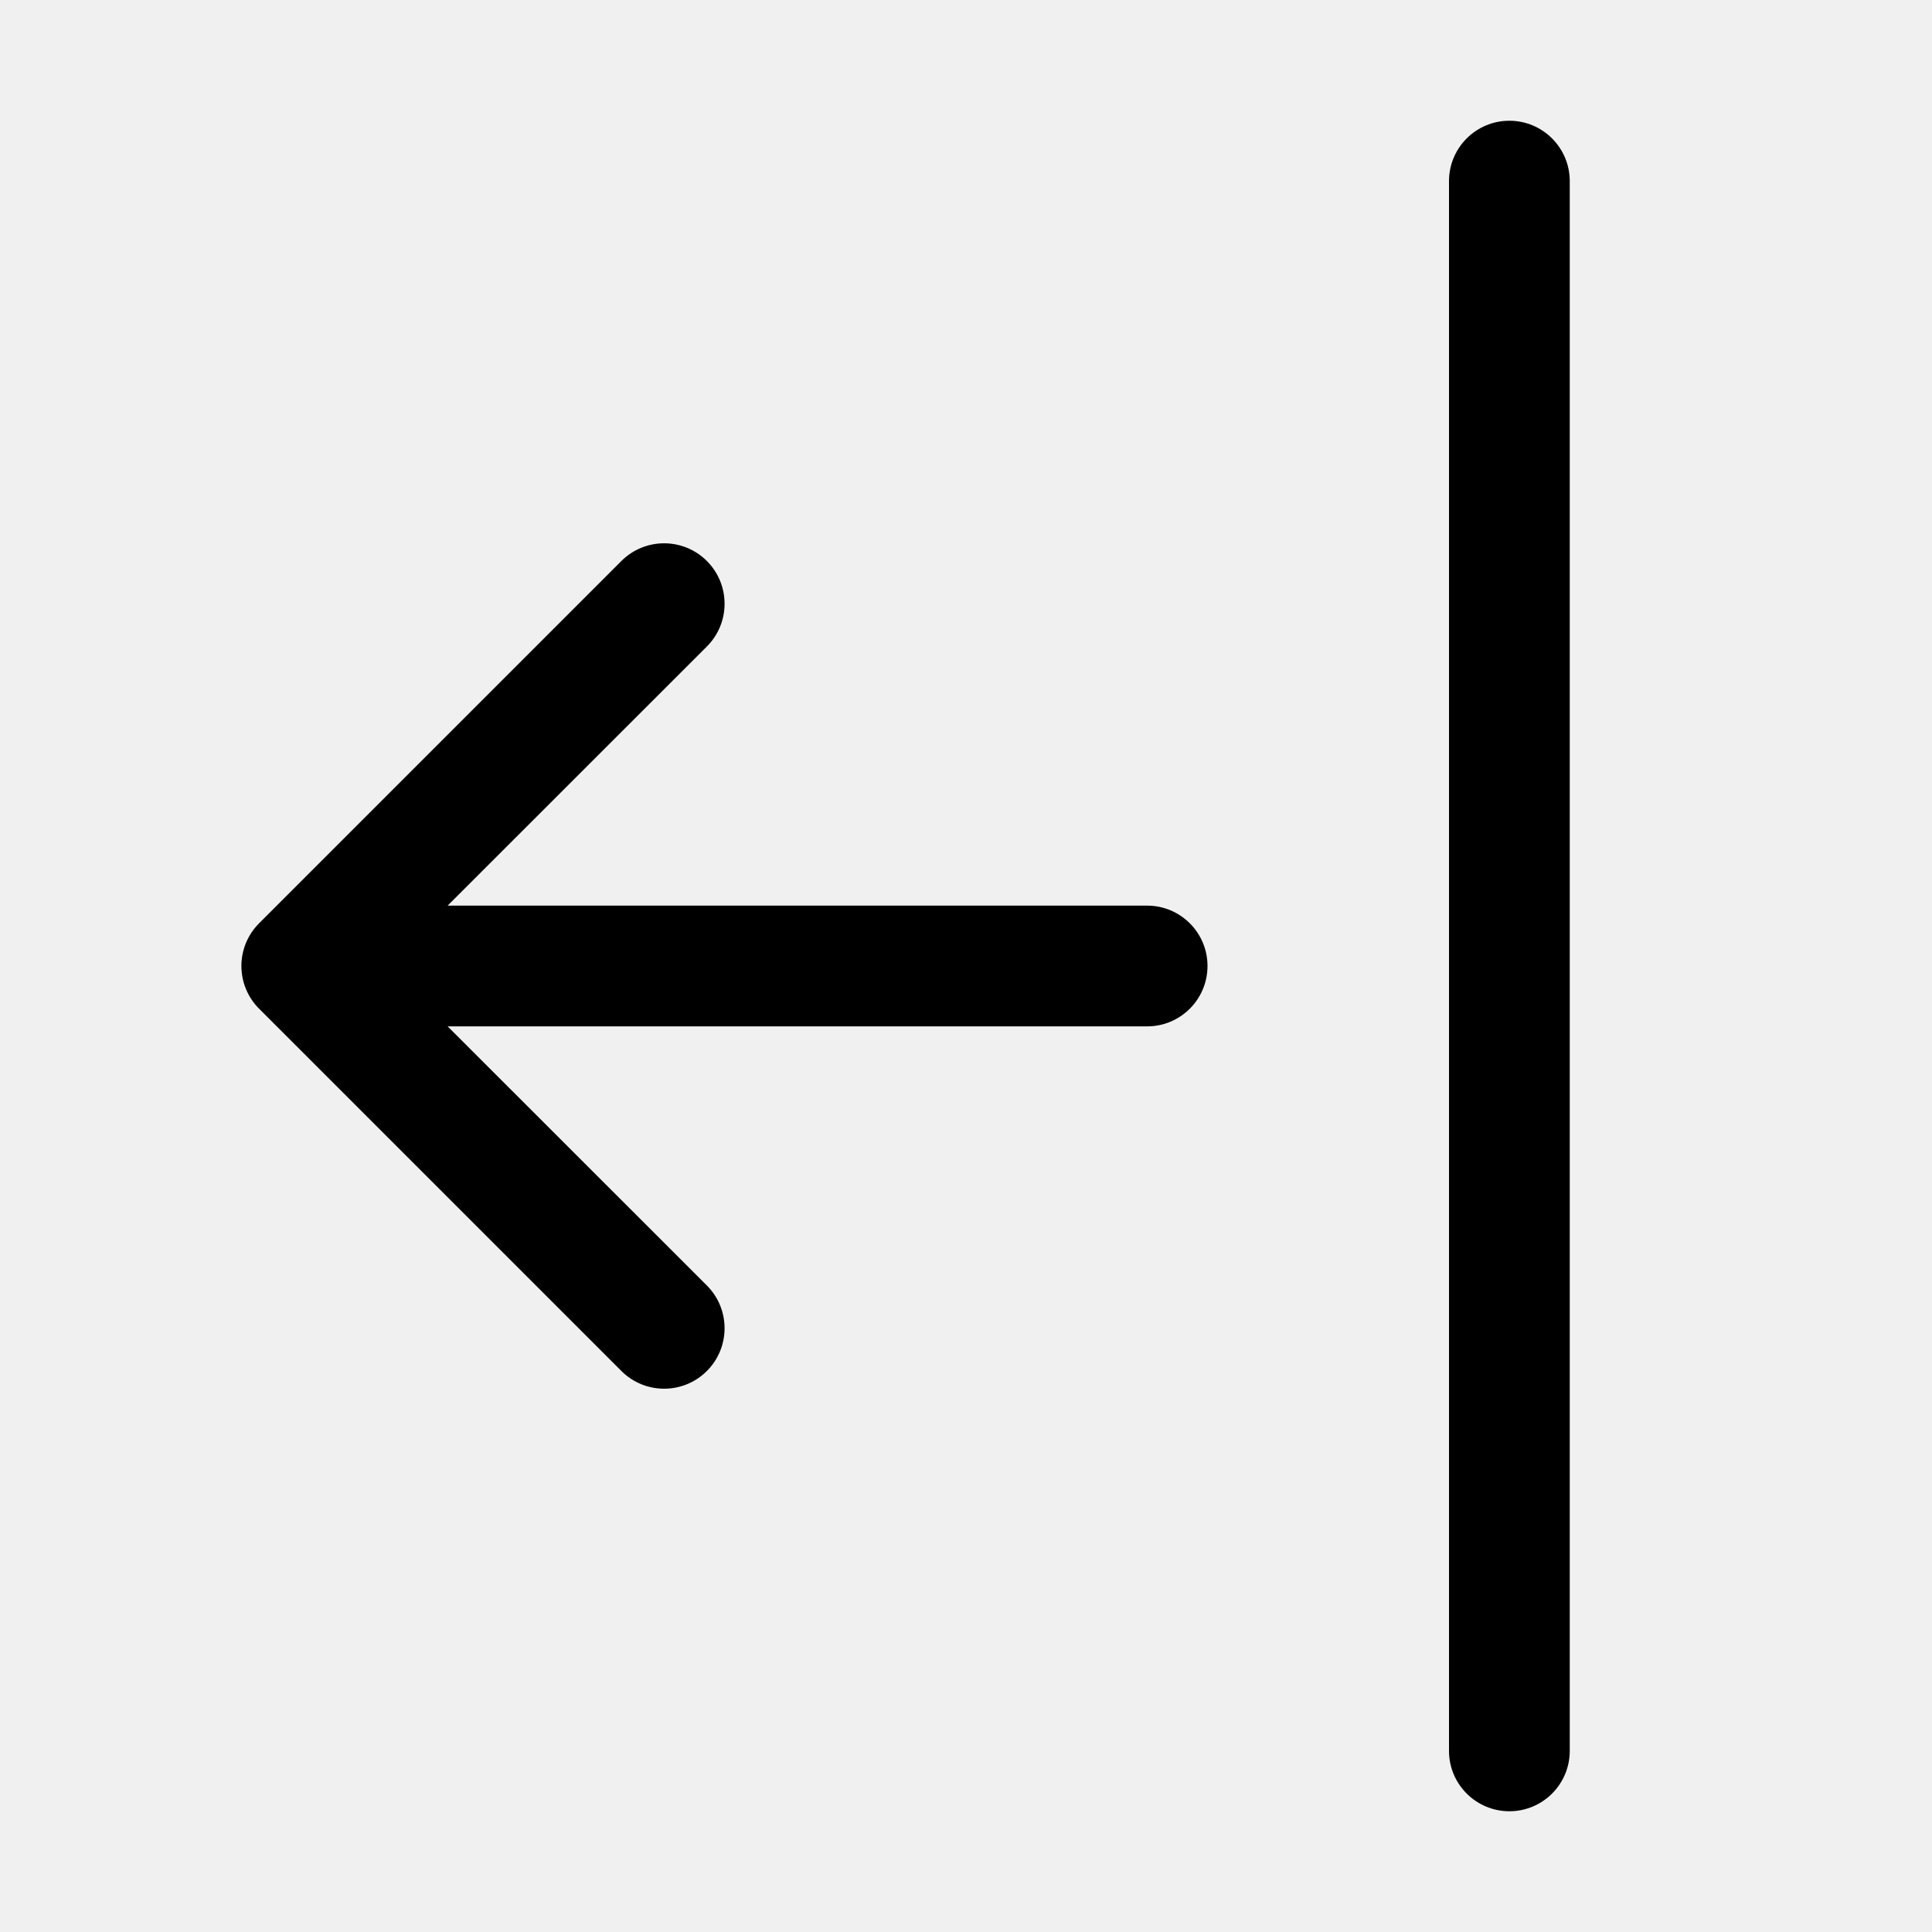
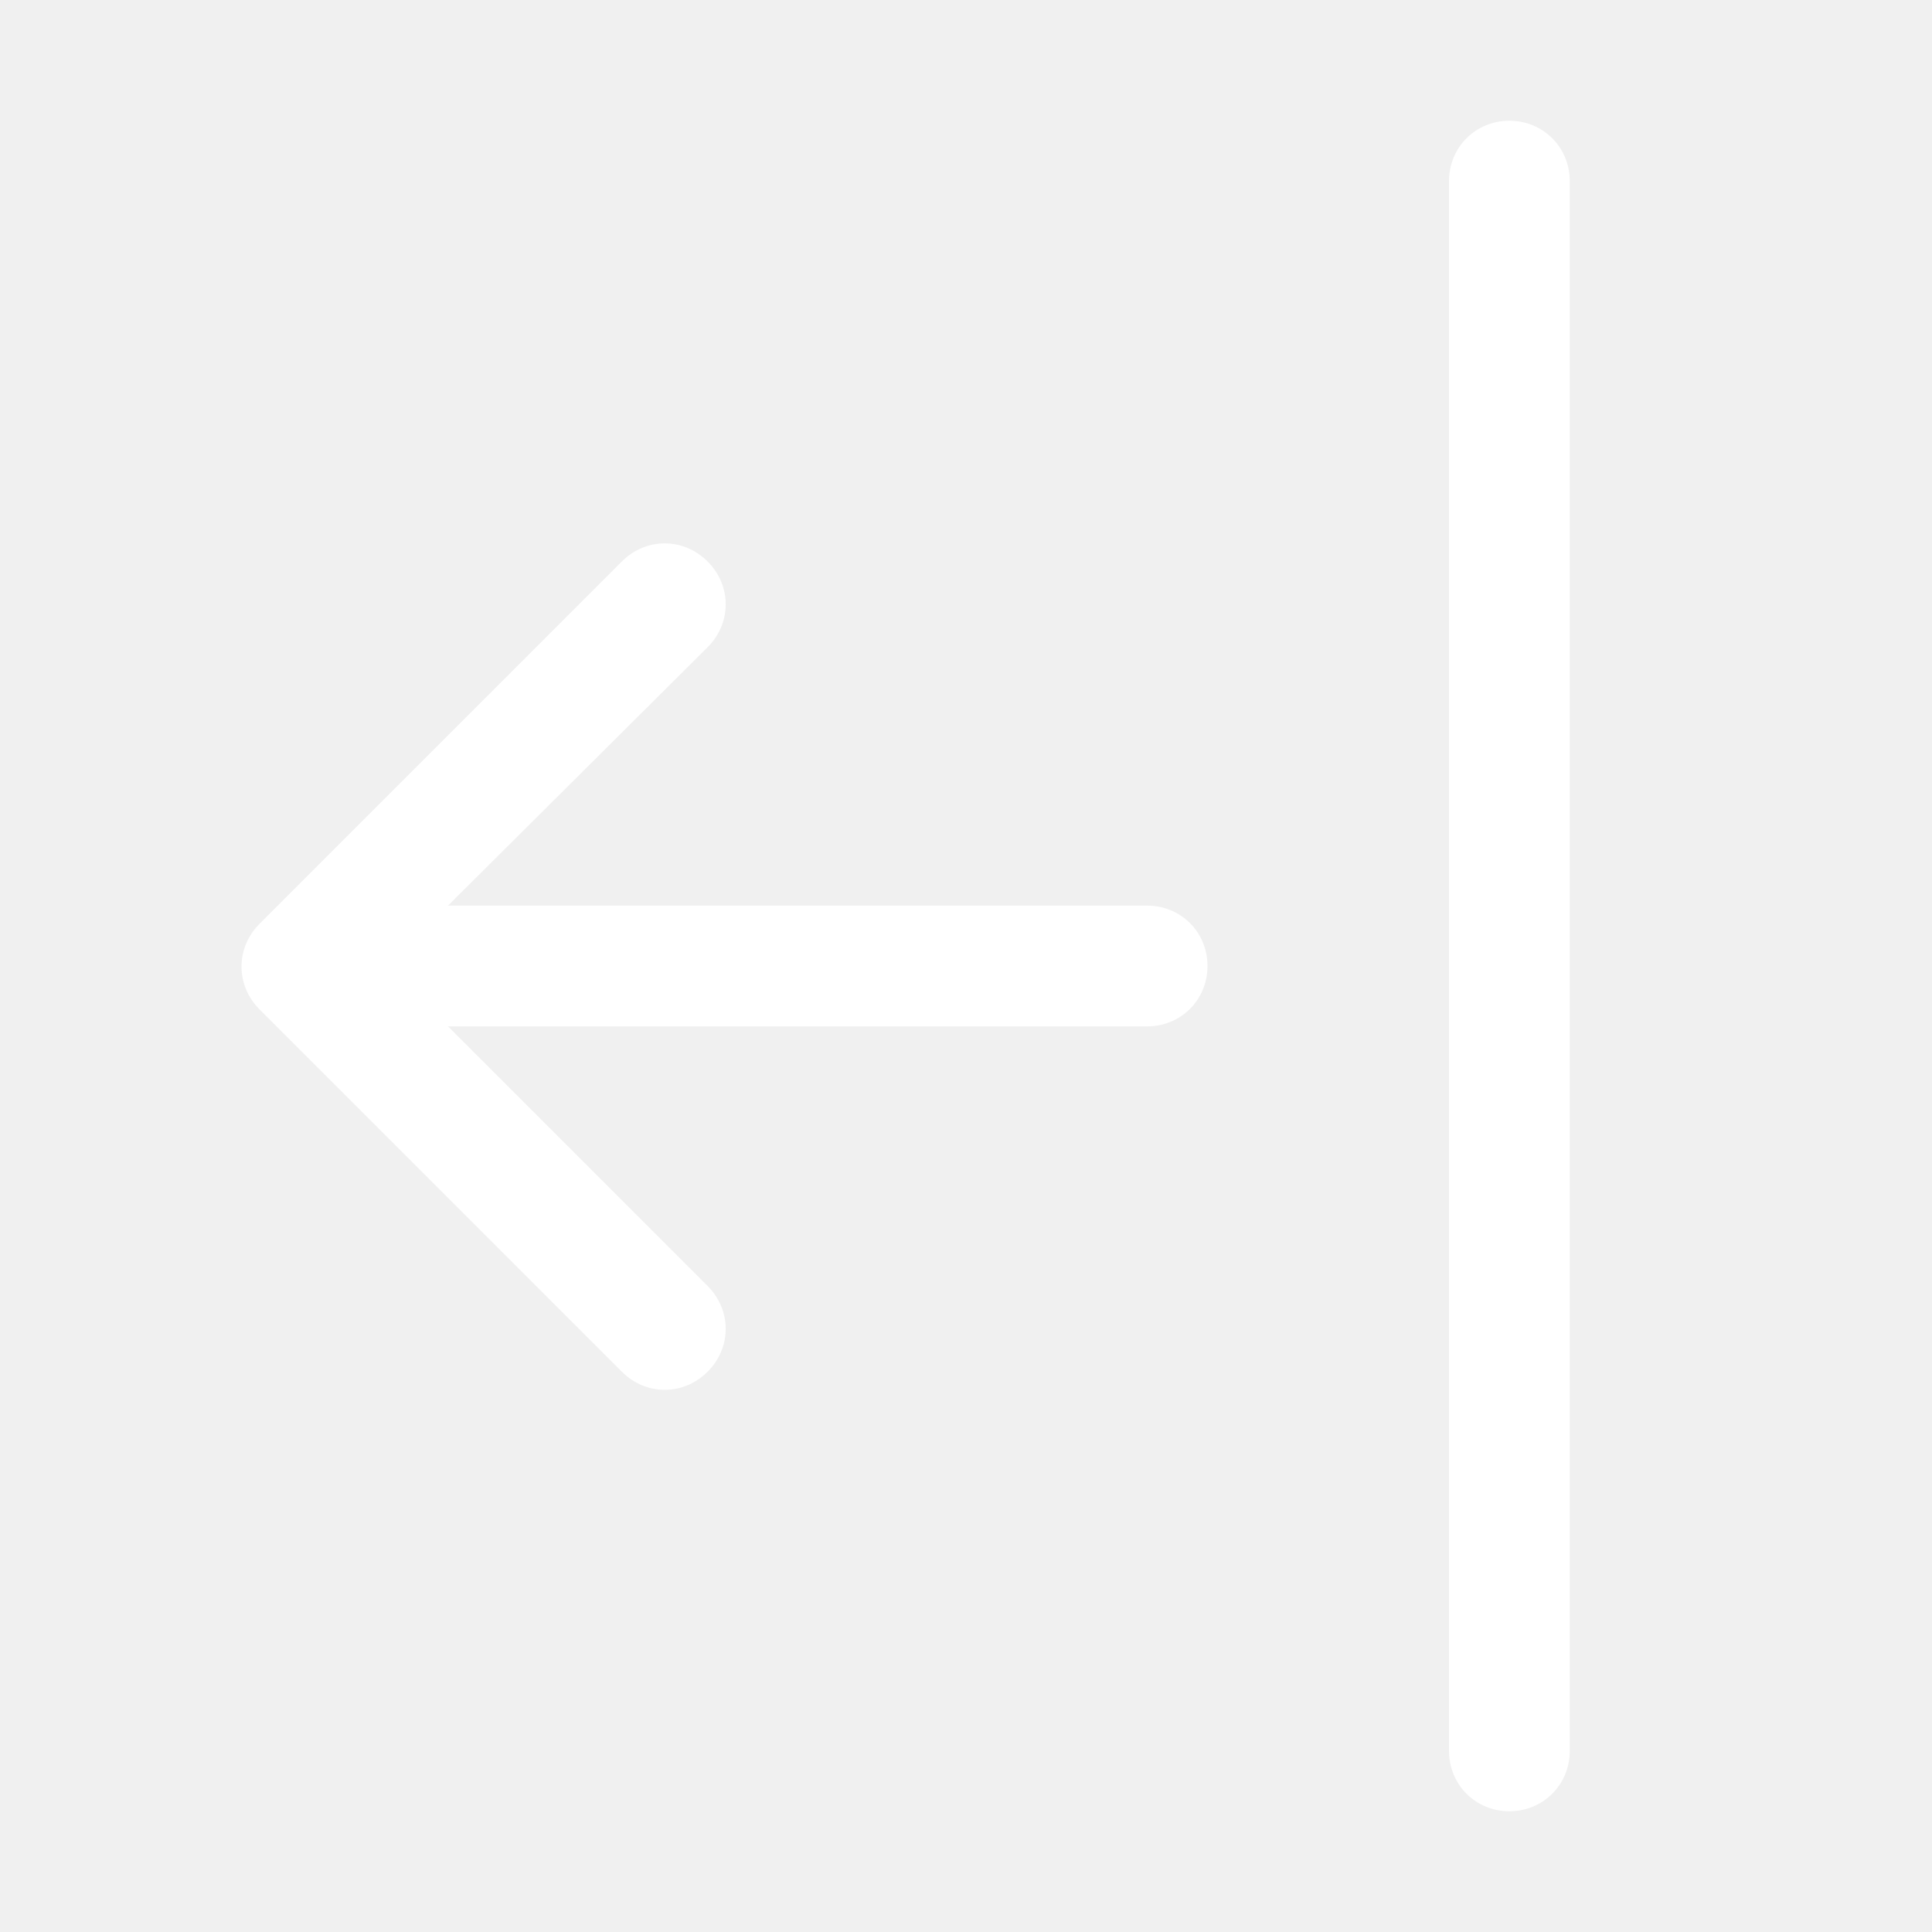
- <svg xmlns="http://www.w3.org/2000/svg" width="16" height="16" fill="currentColor" class="bi bi-arrow-bar-left" viewBox="0 0 16 16">
-   <path fill-rule="evenodd" d="M12.5 15a.5.5 0 0 1-.5-.5v-13a.5.5 0 0 1 1 0v13a.5.5 0 0 1-.5.5zM10 8a.5.5 0 0 1-.5.5H3.707l2.147 2.146a.5.5 0 0 1-.708.708l-3-3a.5.5 0 0 1 0-.708l3-3a.5.5 0 1 1 .708.708L3.707 7.5H9.5a.5.5 0 0 1 .5.5z" />
+ <svg xmlns="http://www.w3.org/2000/svg" version="1.1" id="Layer_1" x="0px" y="0px" viewBox="0 0 16 16" style="enable-background:new 0 0 16 16;" xml:space="preserve">
+   <style type="text/css">
+ 	.st0{fill-rule:evenodd;clip-rule:evenodd;fill:#FFFFFF;}
+ </style>
+   <path class="st0" d="M12.5,15c-0.28,0-0.5-0.22-0.5-0.5v-13C12,1.22,12.22,1,12.5,1S13,1.22,13,1.5v13C13,14.78,12.78,15,12.5,15z   M10,8c0,0.28-0.22,0.5-0.5,0.5H3.71l2.15,2.15c0.2,0.2,0.2,0.51,0,0.71s-0.51,0.2-0.71,0l-3-3c-0.2-0.2-0.2-0.51,0-0.71  c0,0,0,0,0,0l3-3c0.2-0.2,0.51-0.2,0.71,0s0.2,0.51,0,0.71L3.71,7.5H9.5C9.78,7.5,10,7.72,10,8z" />
</svg>
